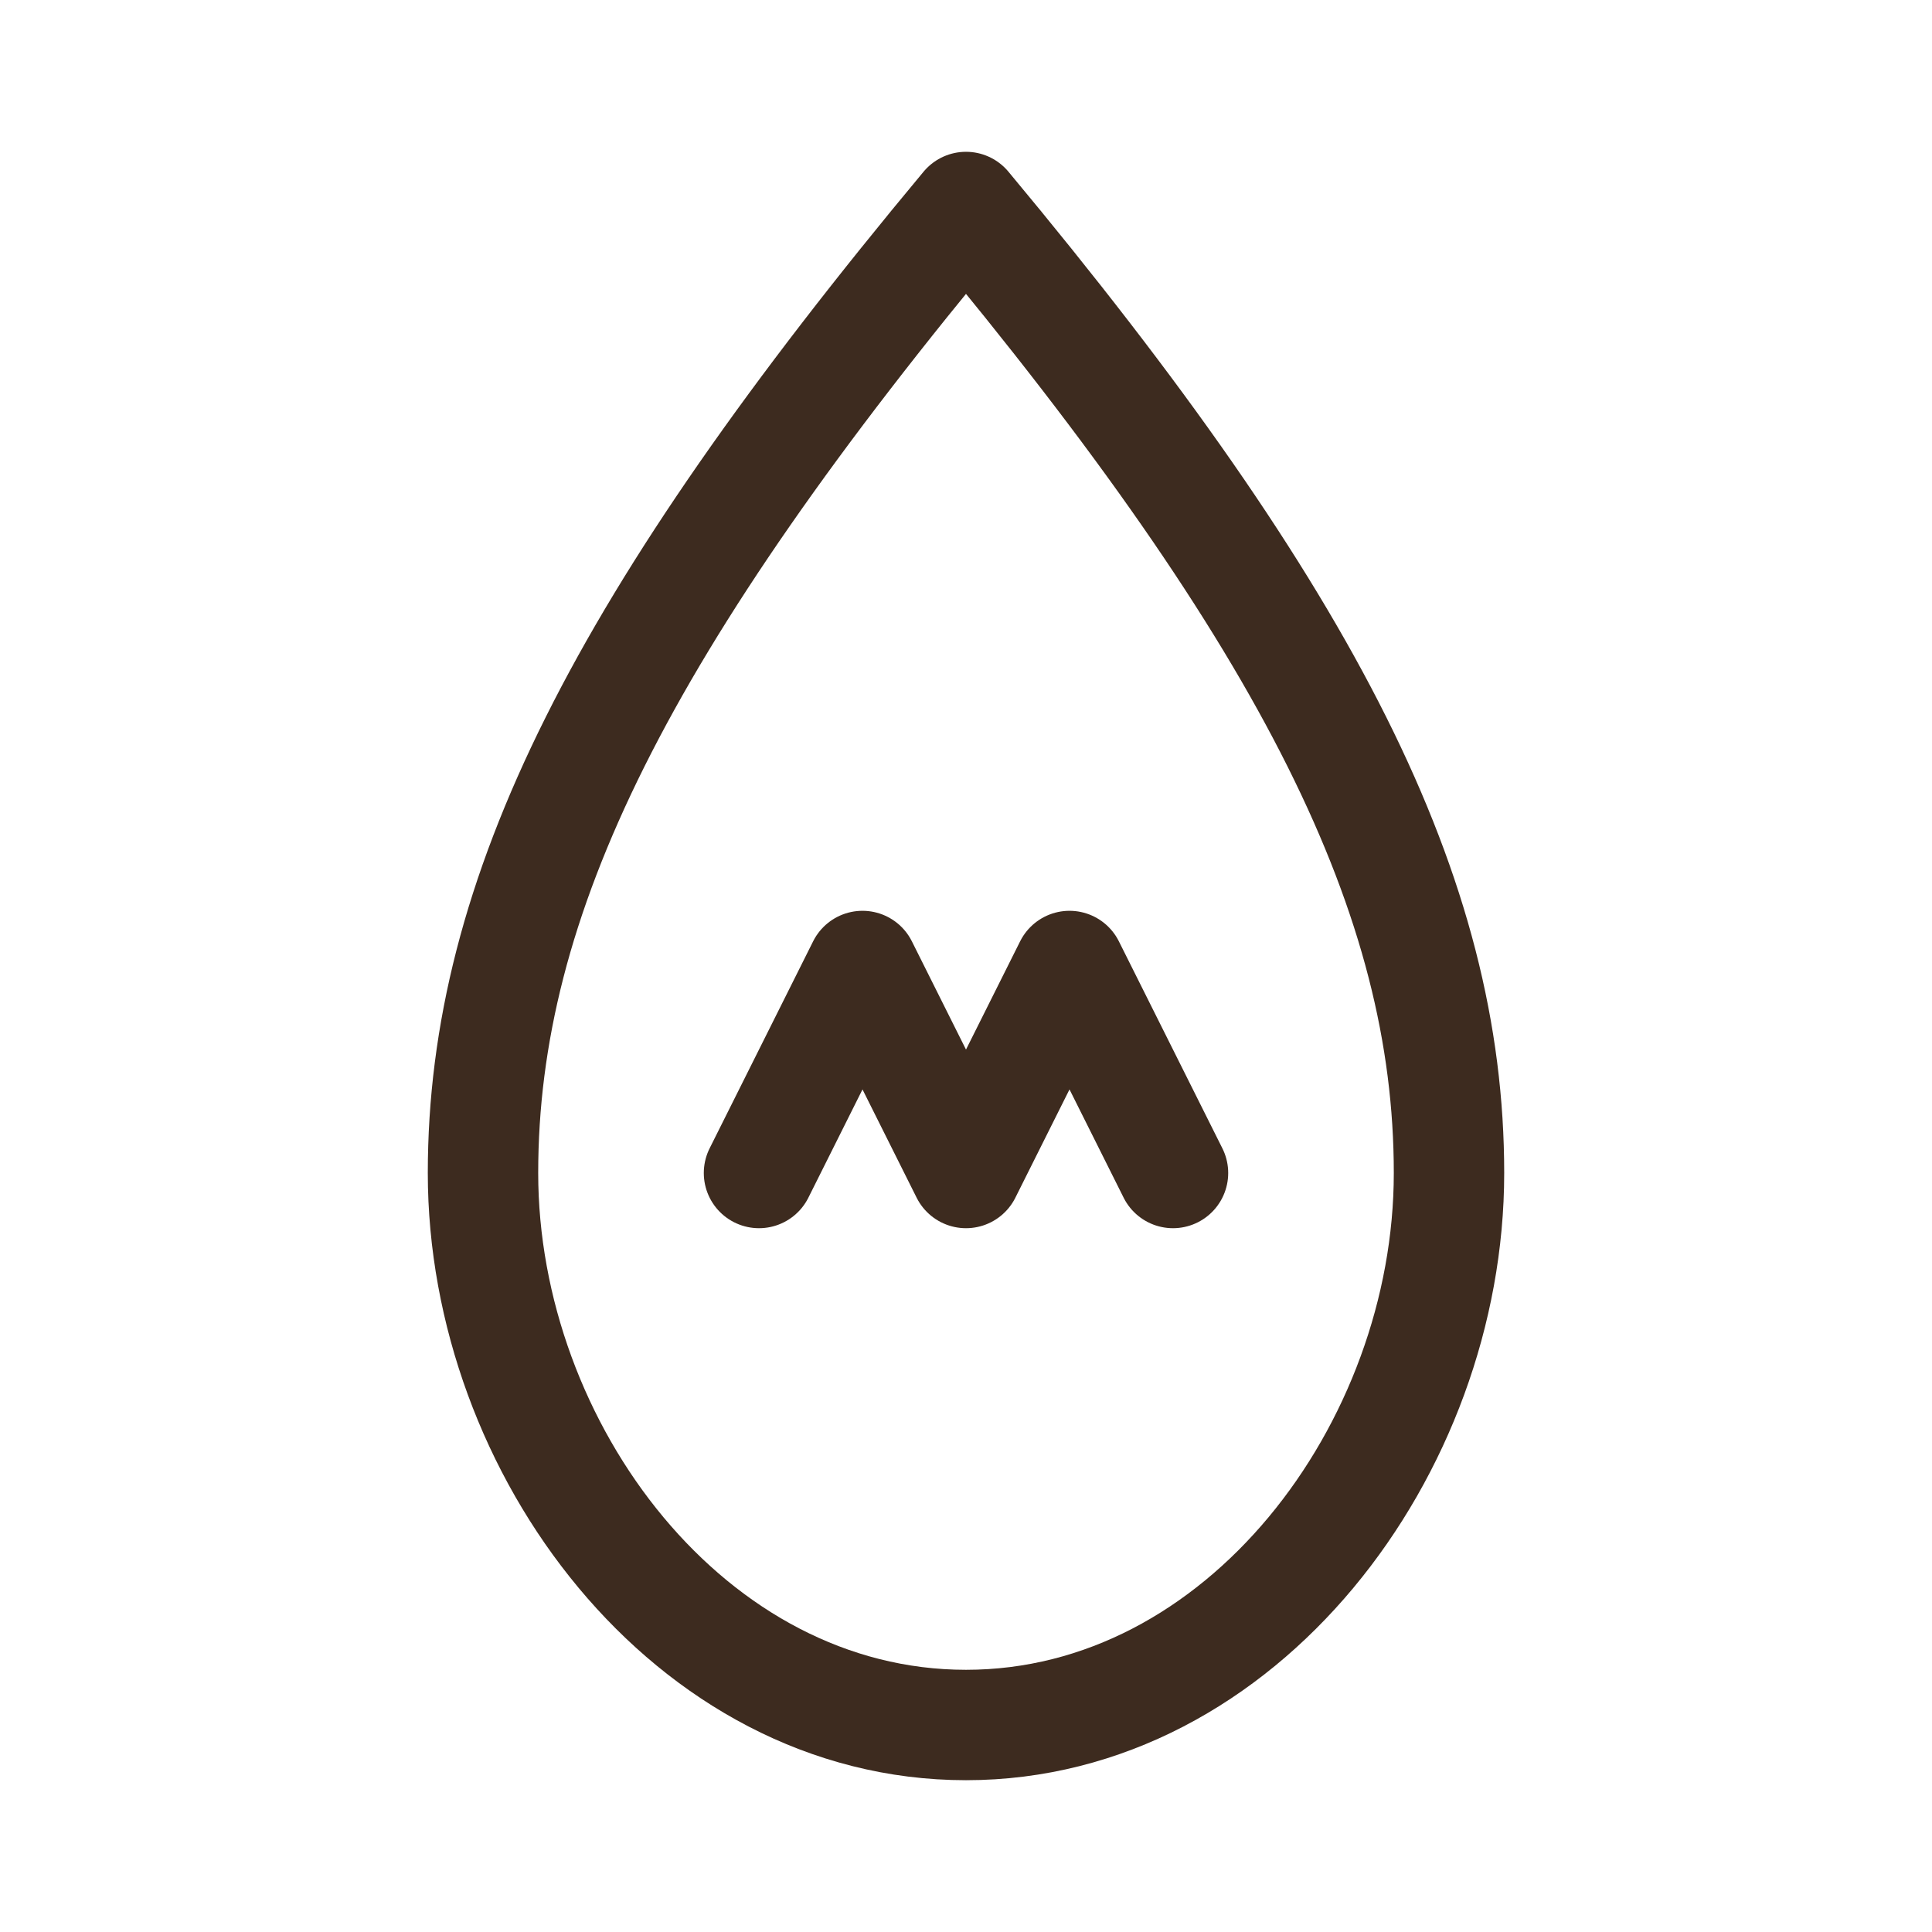
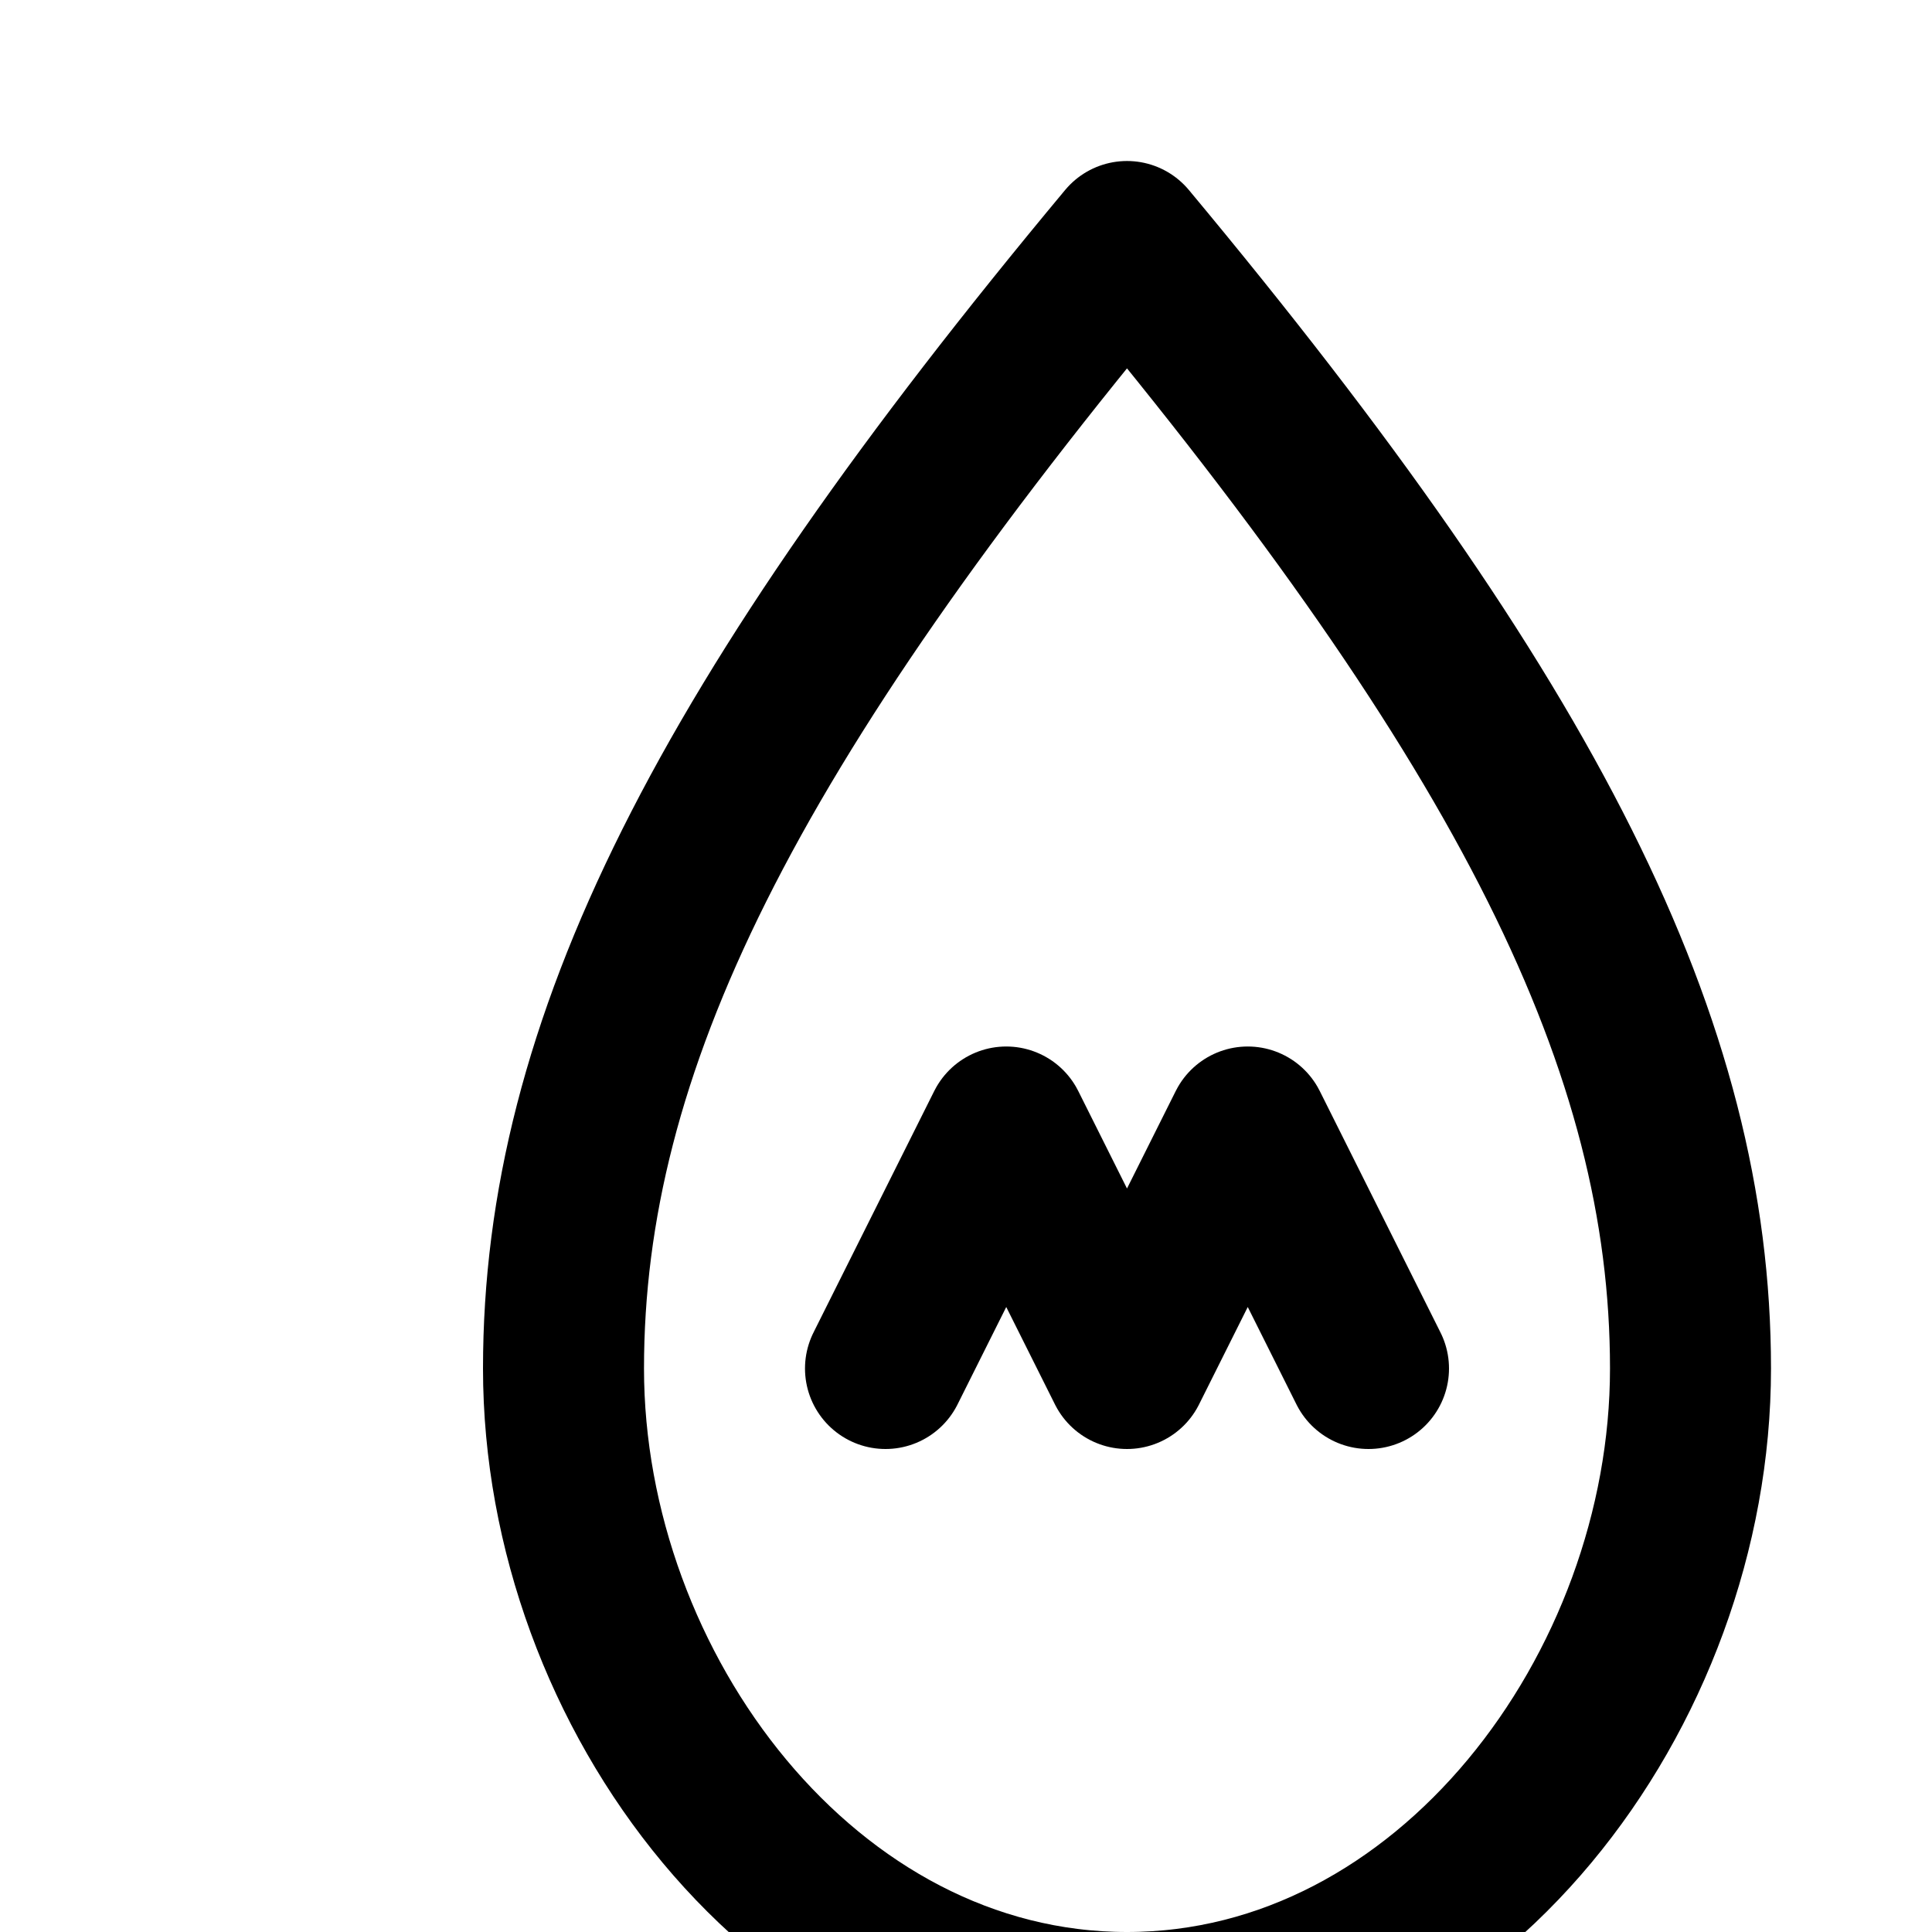
- <svg xmlns="http://www.w3.org/2000/svg" viewBox="0 0 28 28" width="28" height="28" fill="none" stroke="#3D2B1F" stroke-width="1.6" stroke-linecap="round" stroke-linejoin="round">
+ <svg xmlns="http://www.w3.org/2000/svg" viewBox="0 0 24 24" width="24" height="24" fill="none" stroke="currentColor" stroke-width="2" stroke-linecap="round" stroke-linejoin="round">
  <path d="M14 3C19 9 21 13 21 17C21 21 18 25 14 25C10 25 7 21 7 17C7 13 9 9 14 3Z" />
  <path d="M11 17L12.5 14L14 17L15.5 14L17 17" />
</svg>
